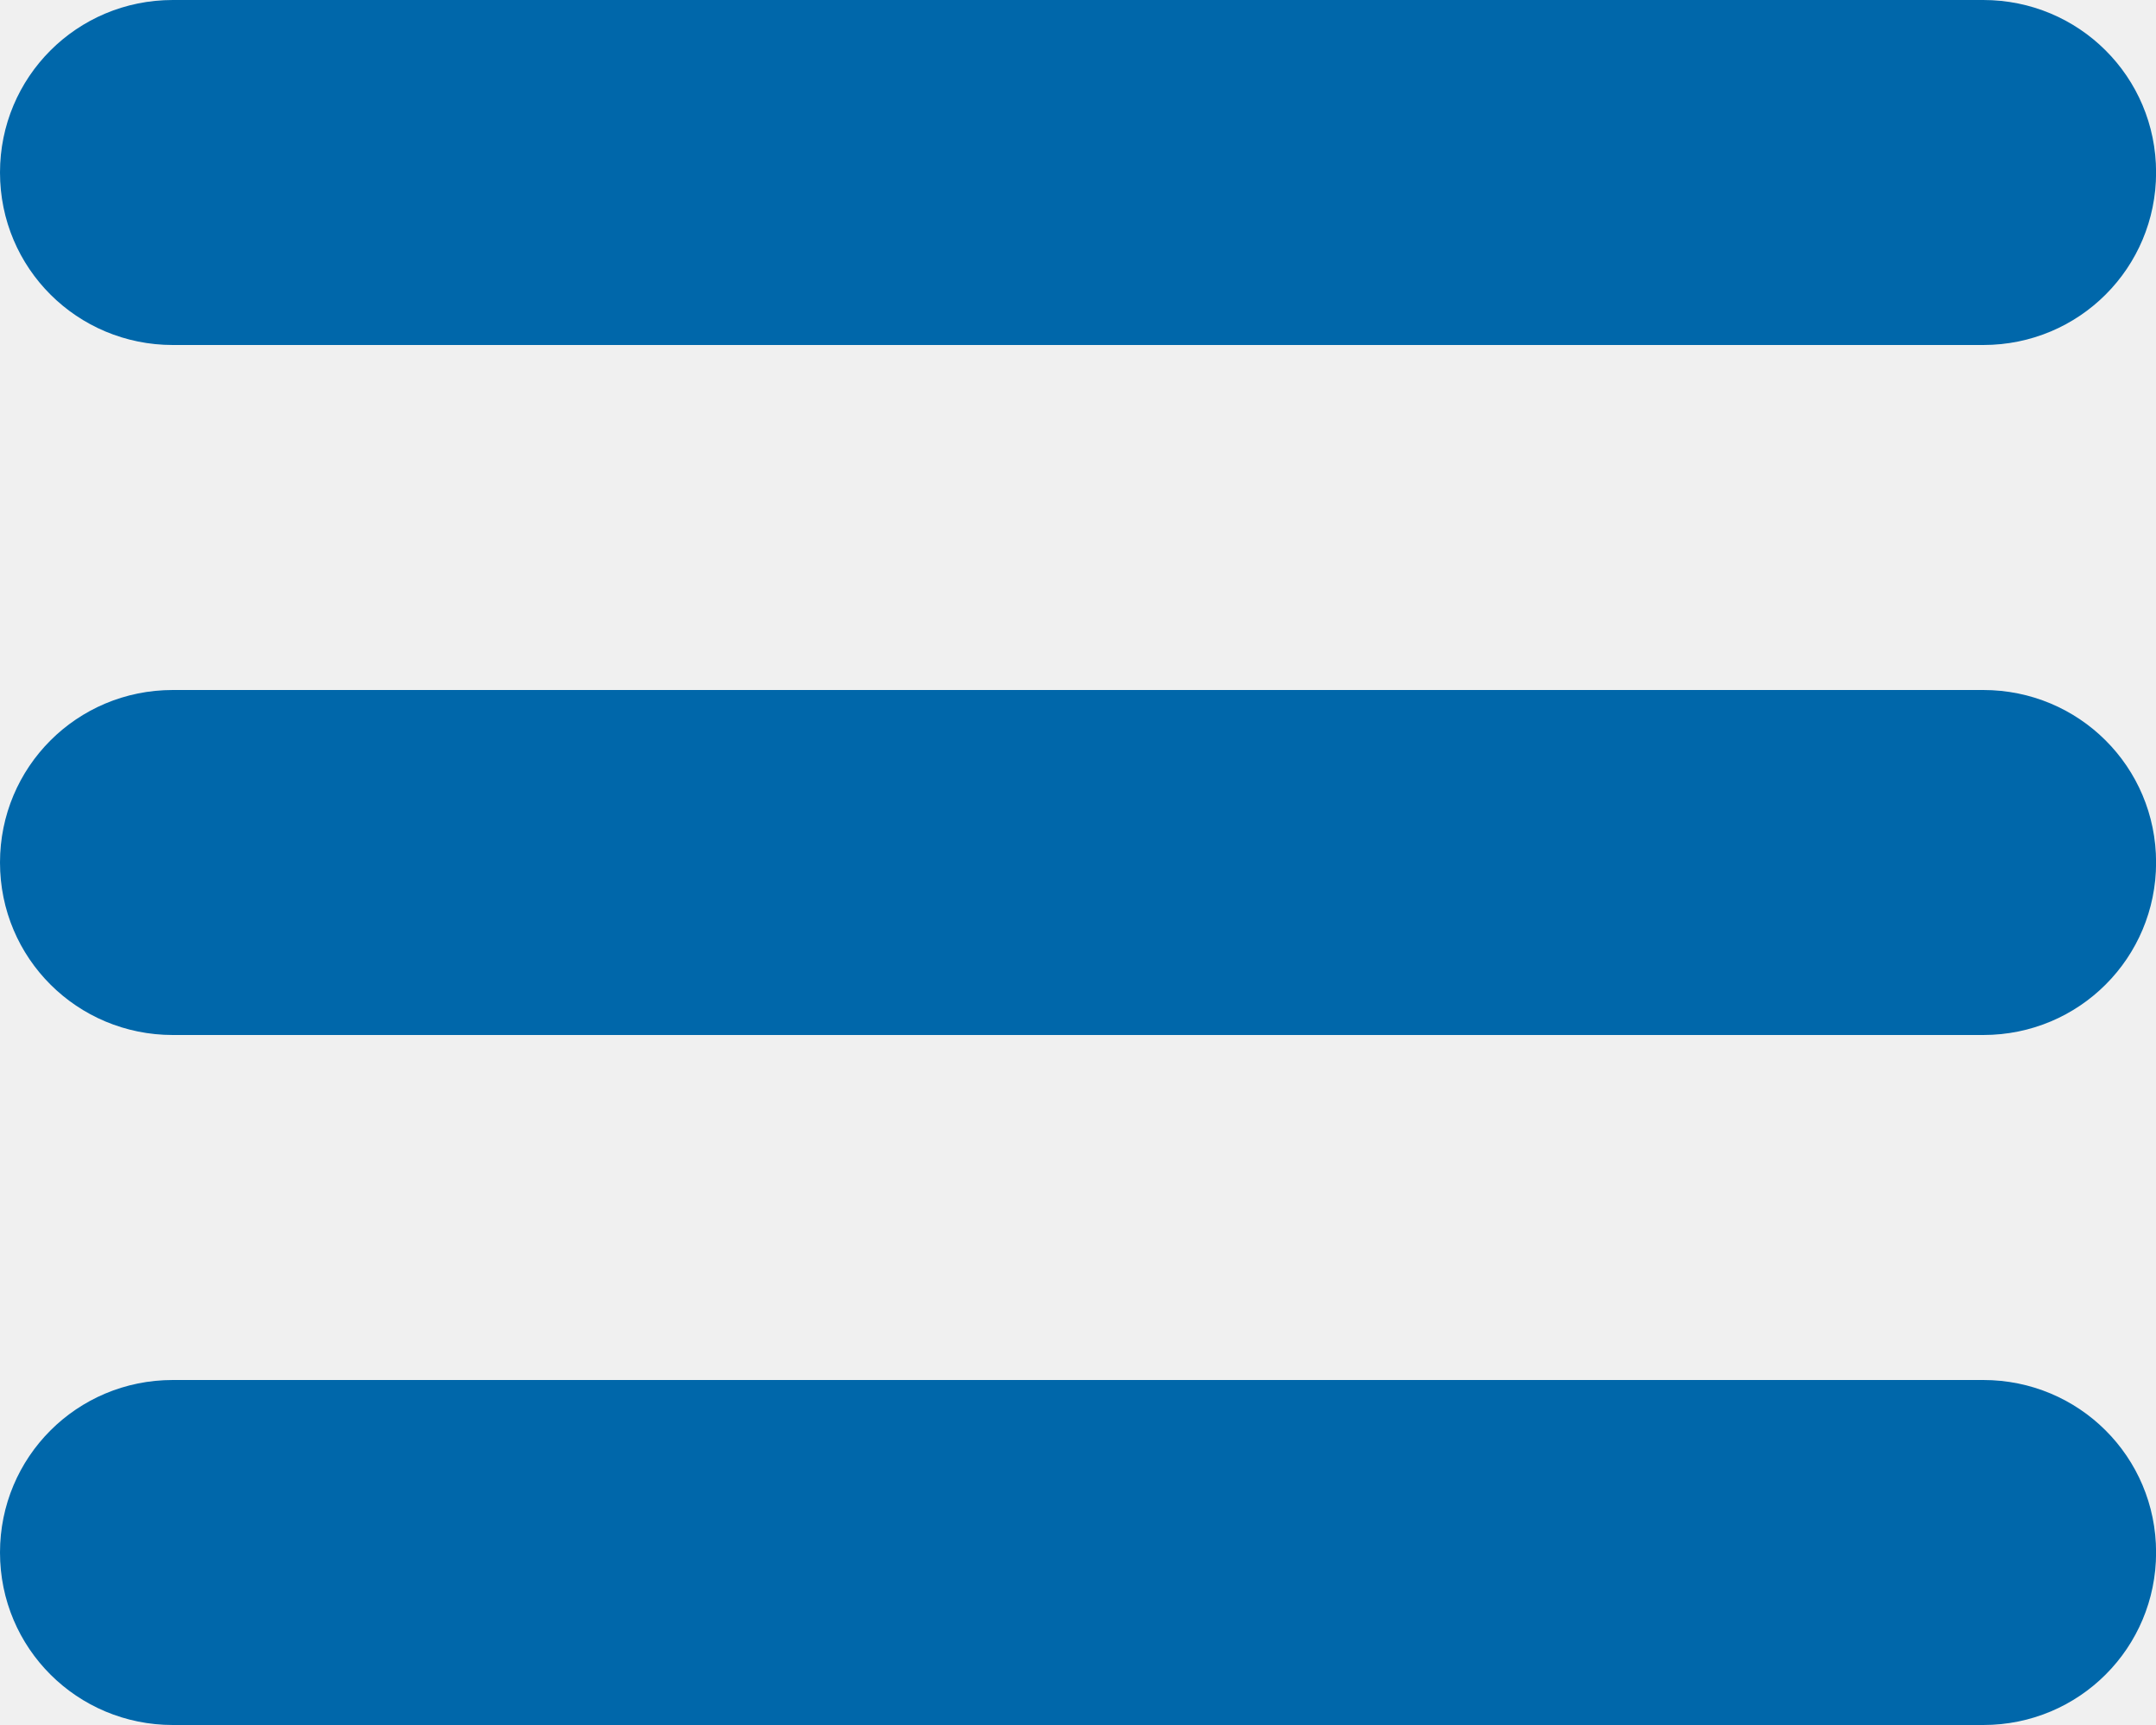
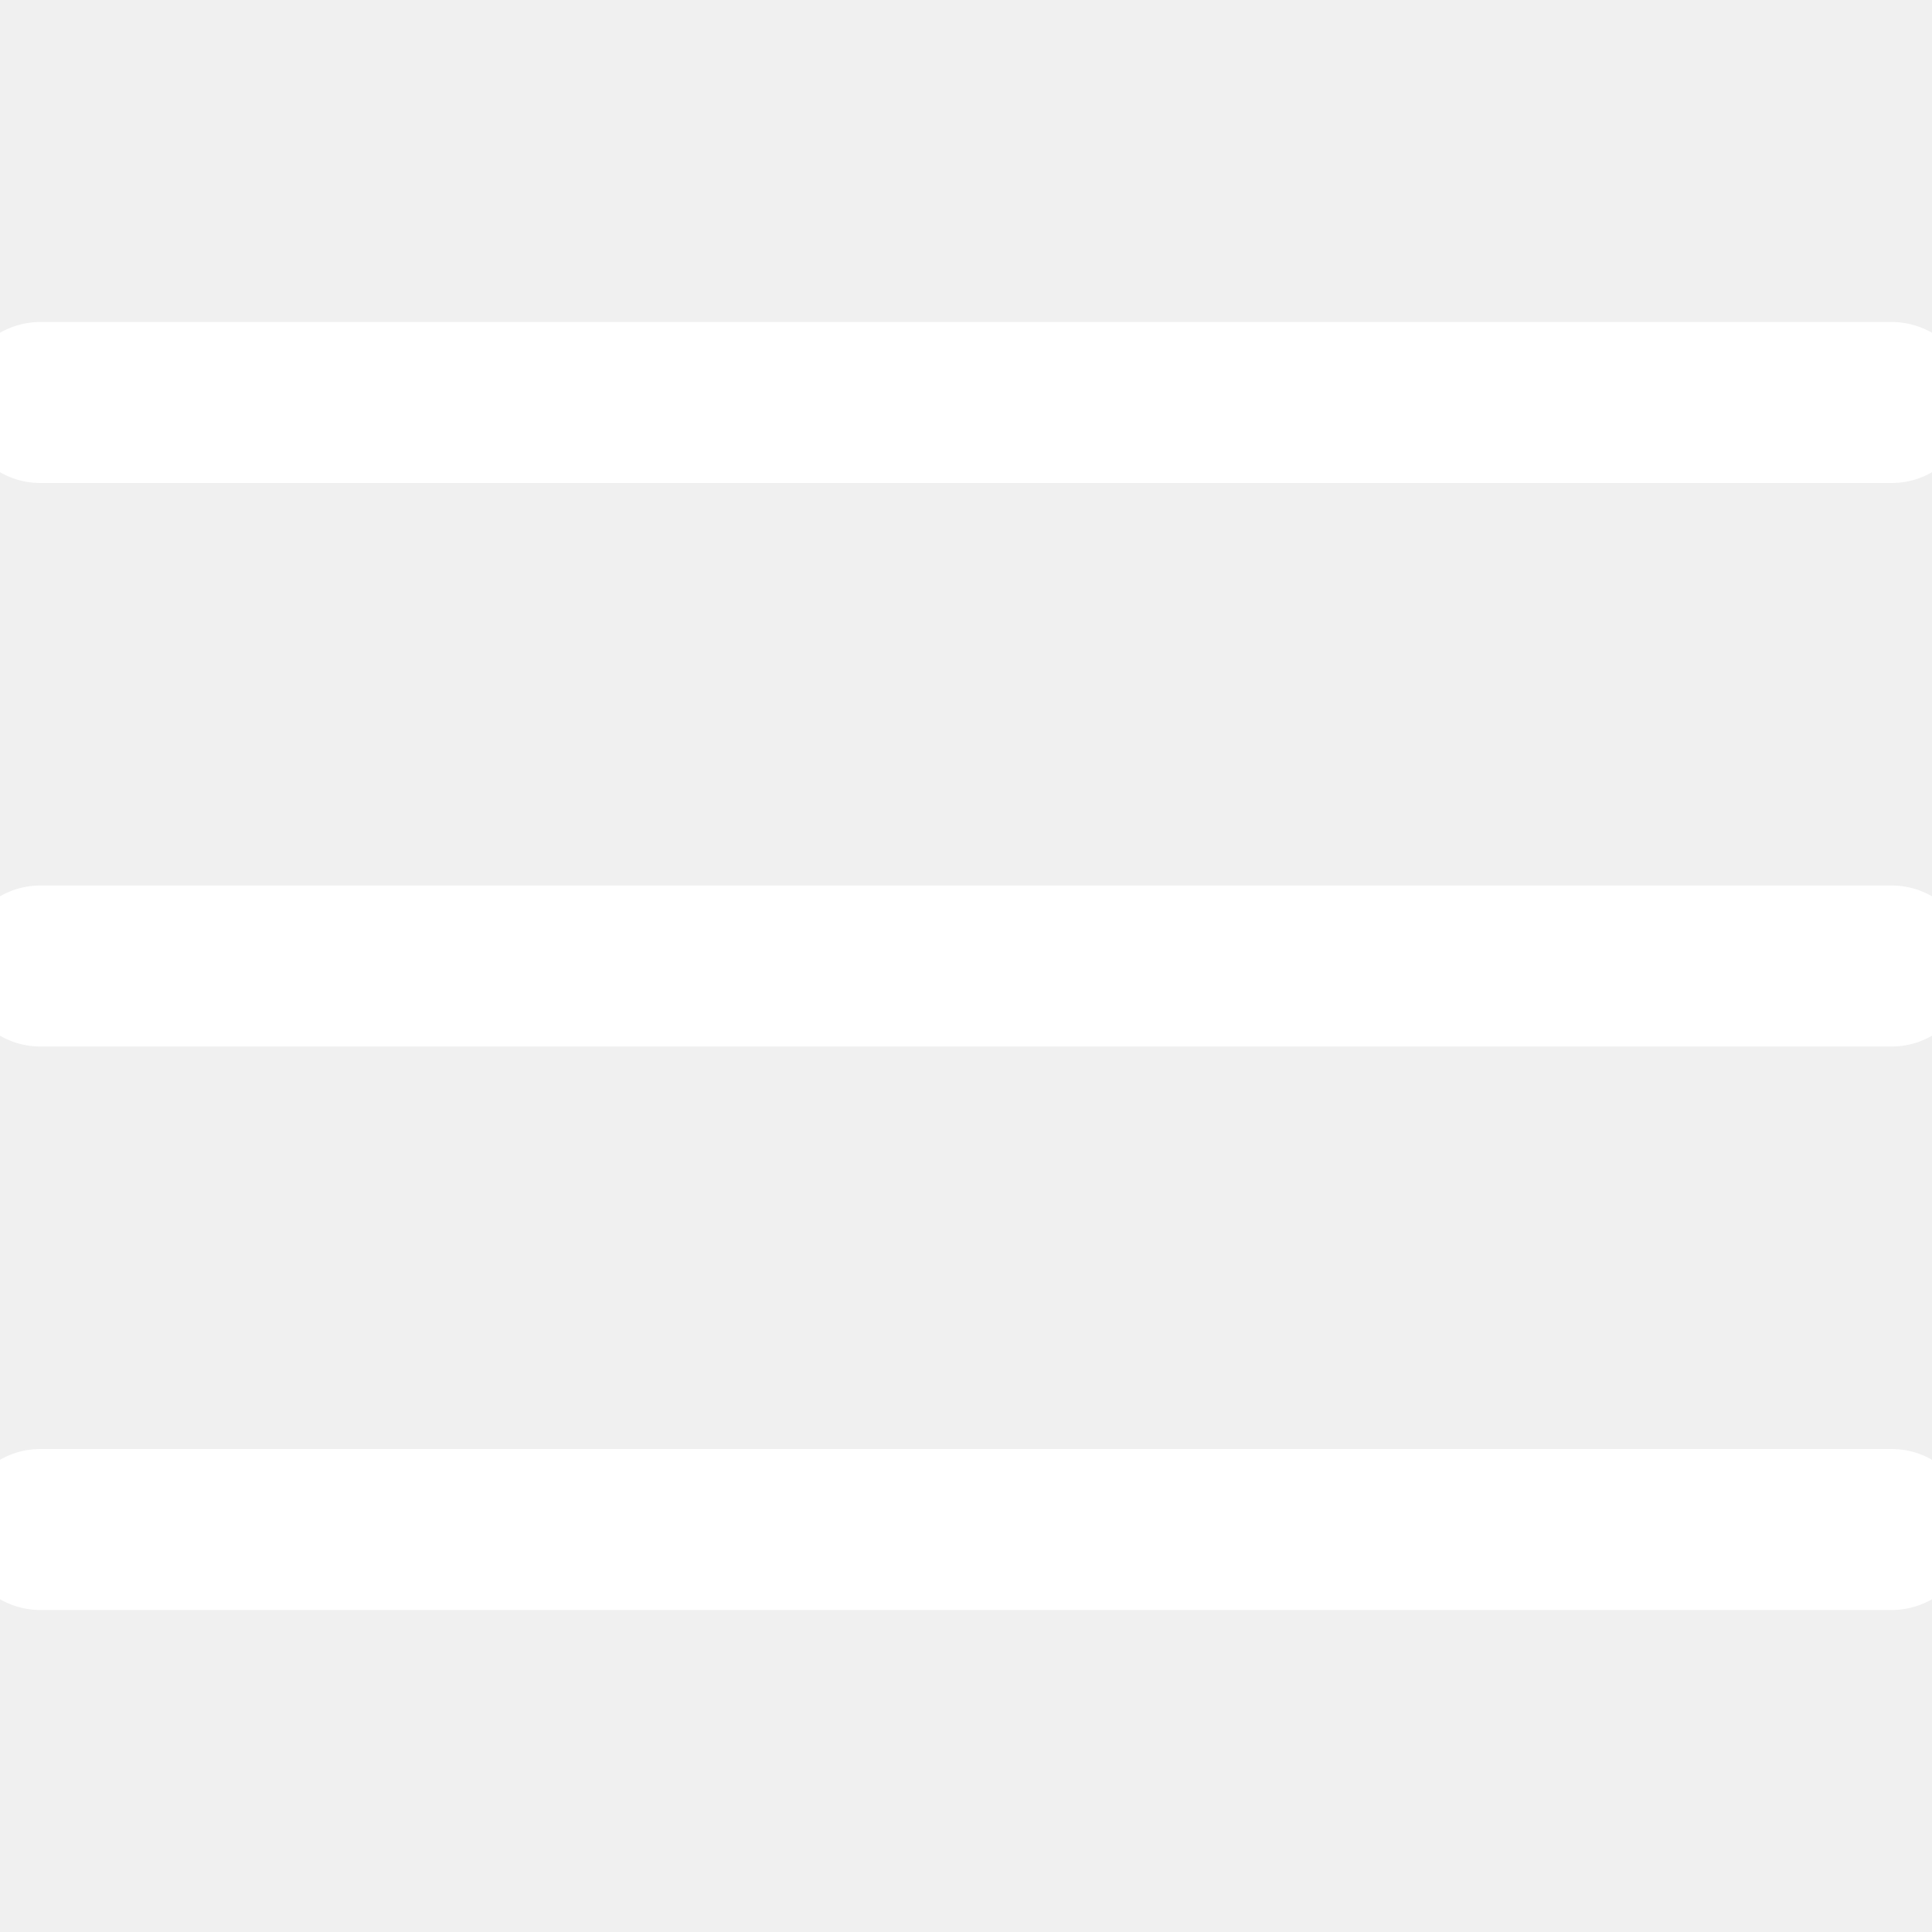
- <svg xmlns="http://www.w3.org/2000/svg" width="25" height="20" version="1.1">
-   <rect id="backgroundrect" width="100%" height="100%" x="0" y="0" fill="none" stroke="none" />
-   <g style="" class="currentLayer">
-     <g id="TabBar-Icons" fill-rule="evenodd" fill="#0067aa" class="selected" fill-opacity="1">
-       <g id="Hamburger-Round" fill="#0067aa">
-         <path fill="#0067aa" id="Hamburger" d="m0,2c0,-1.105 0.89,-2 2.004,-2l20.993,0c1.107,0 2.004,0.888 2.004,2c0,1.105 -0.89,2 -2.004,2l-20.993,0c-1.107,0 -2.004,-0.888 -2.004,-2l0,0zm0,8c0,-1.105 0.89,-2 2.004,-2l20.993,0c1.107,0 2.004,0.888 2.004,2c0,1.105 -0.89,2 -2.004,2l-20.993,0c-1.107,0 -2.004,-0.888 -2.004,-2l0,0zm0,8c0,-1.105 0.89,-2 2.004,-2l20.993,0c1.107,0 2.004,0.888 2.004,2c0,1.105 -0.89,2 -2.004,2l-20.993,0c-1.107,0 -2.004,-0.888 -2.004,-2l0,0z" />
-       </g>
-     </g>
+ <svg xmlns="http://www.w3.org/2000/svg" width="48" height="48" data-name="Layer 1">
+   <g>
+     <line class="cls-1" x1="1" x2="47" y1="10" y2="10" fill="none" stroke="#ffffff" stroke-linecap="round" stroke-linejoin="round" stroke-width="4" id="svg_1" />
+     <line class="cls-1" x1="1" x2="47" y1="24" y2="24" fill="none" stroke="#ffffff" stroke-linecap="round" stroke-linejoin="round" stroke-width="4" id="svg_2" />
+     <line class="cls-1" x1="1" x2="47" y1="38" y2="38" fill="none" stroke="#ffffff" stroke-linecap="round" stroke-linejoin="round" stroke-width="4" id="svg_3" />
  </g>
</svg>
